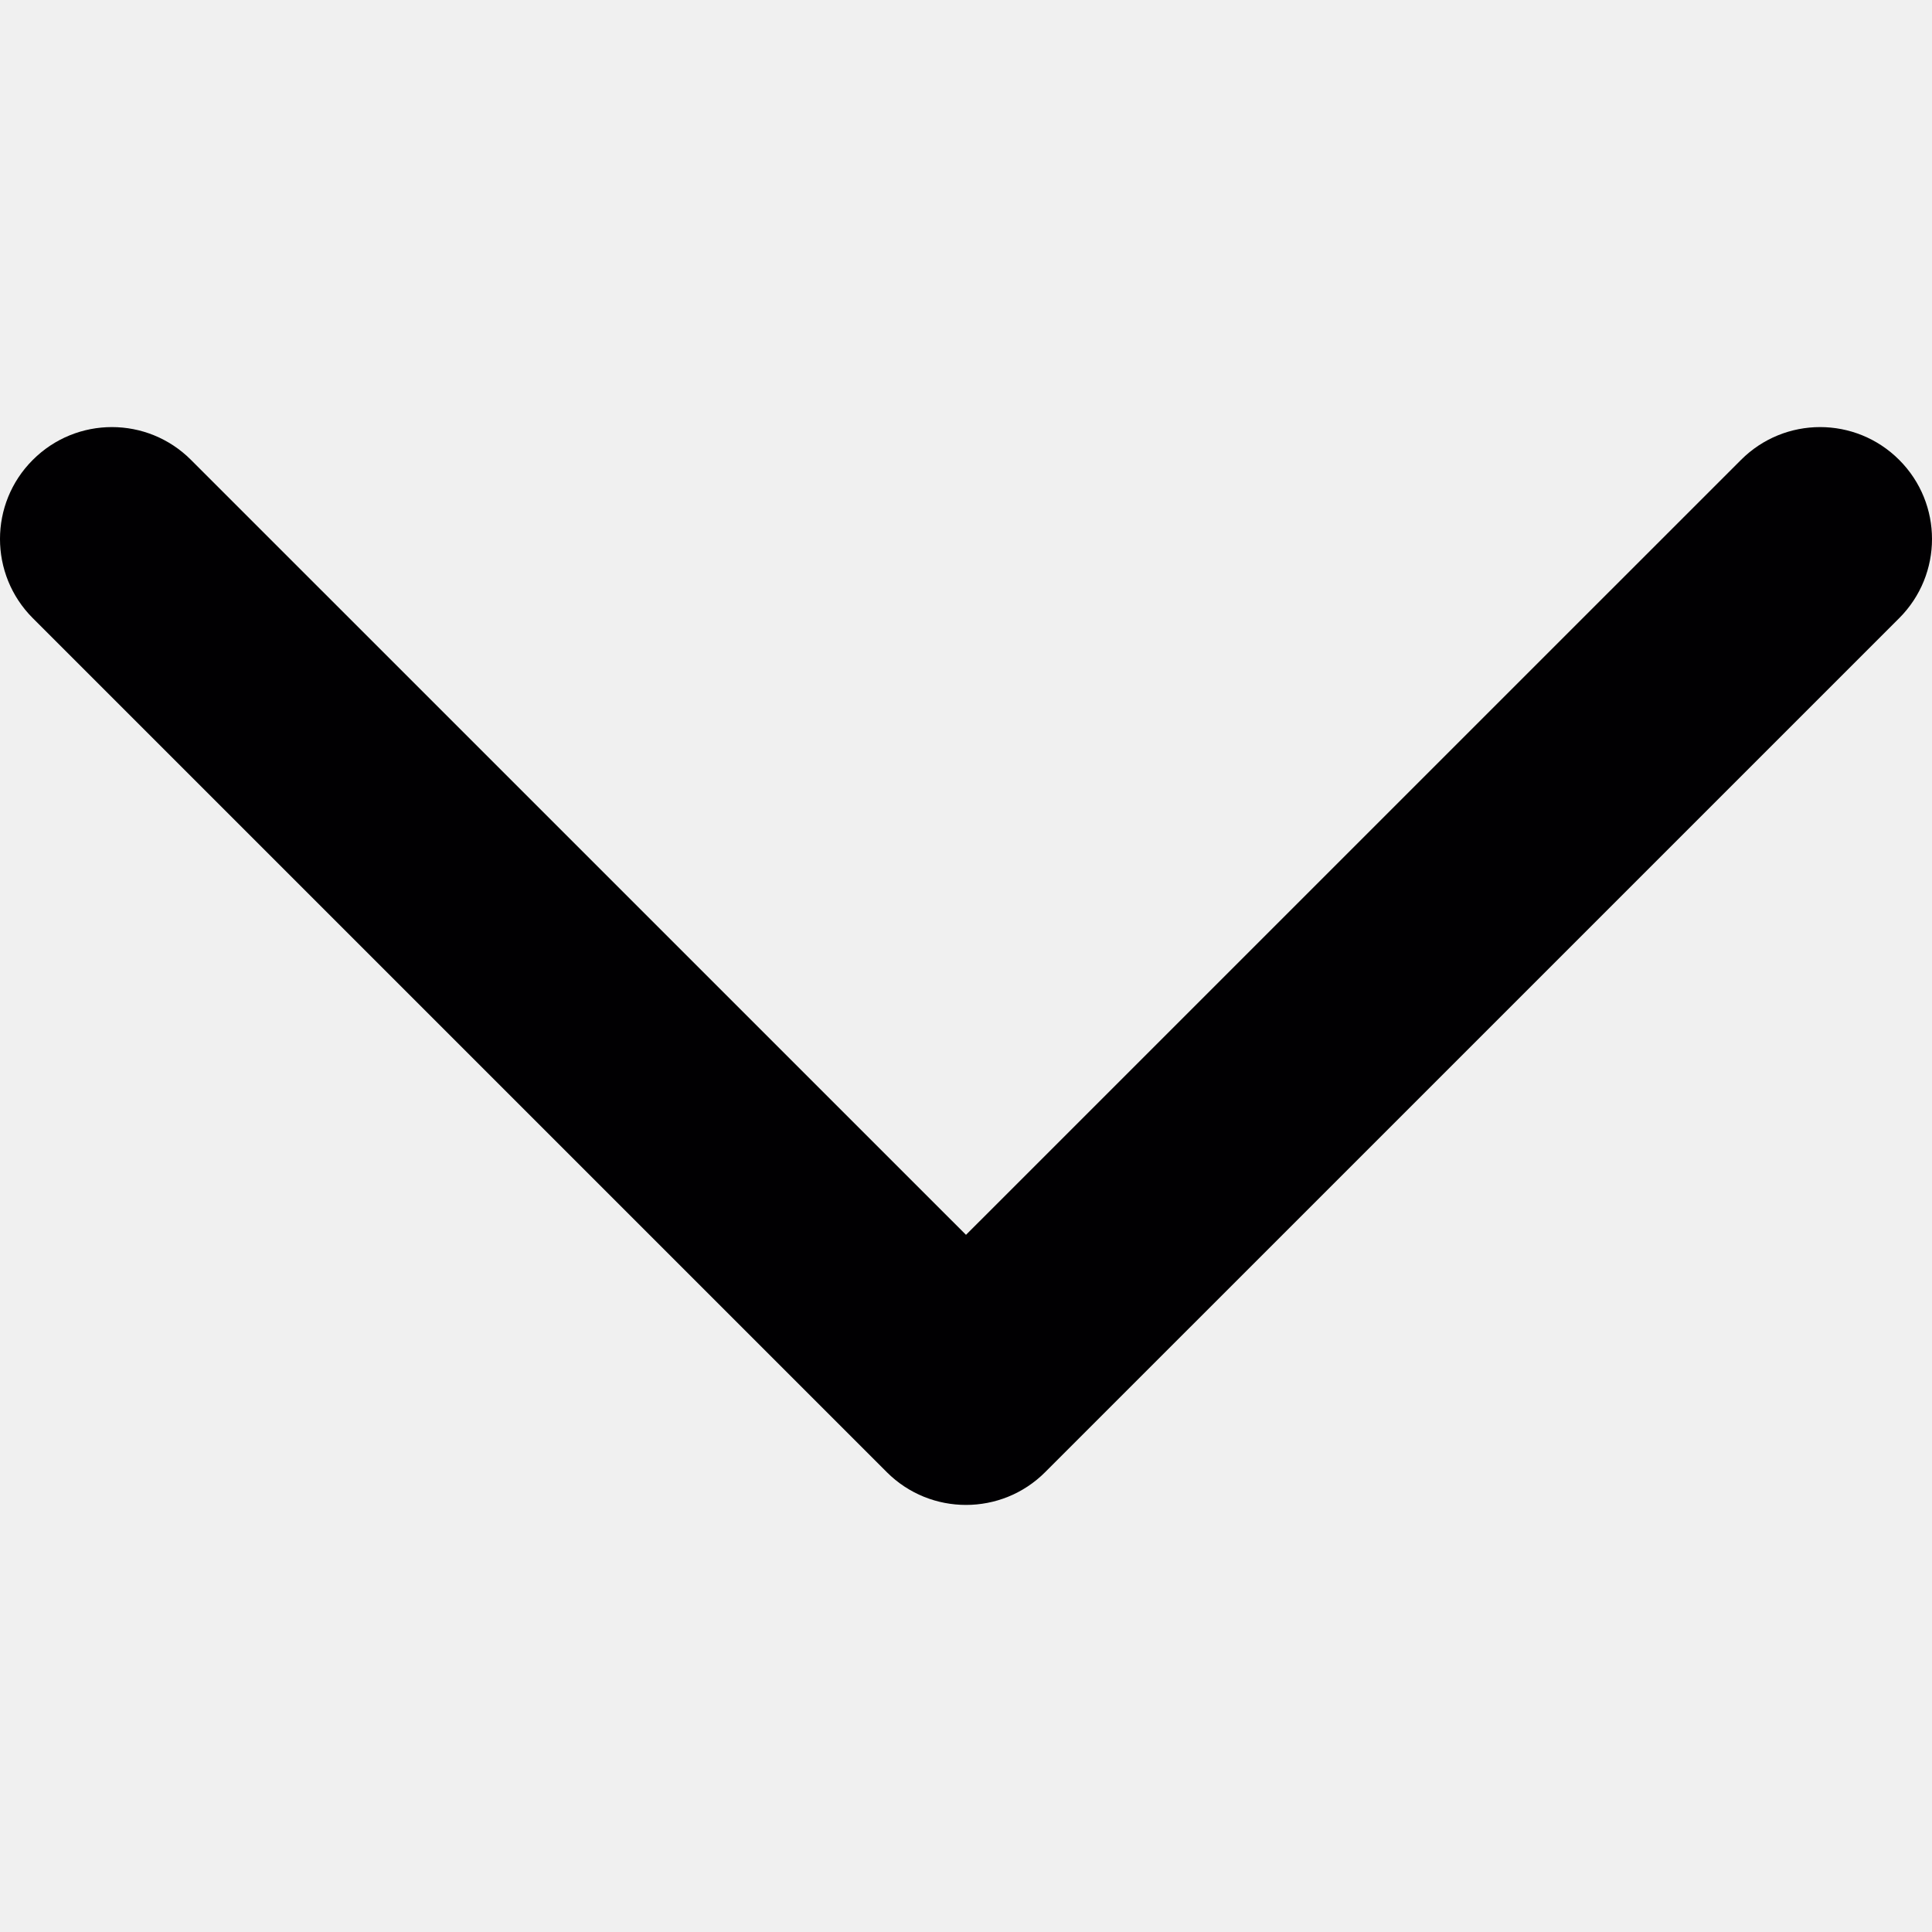
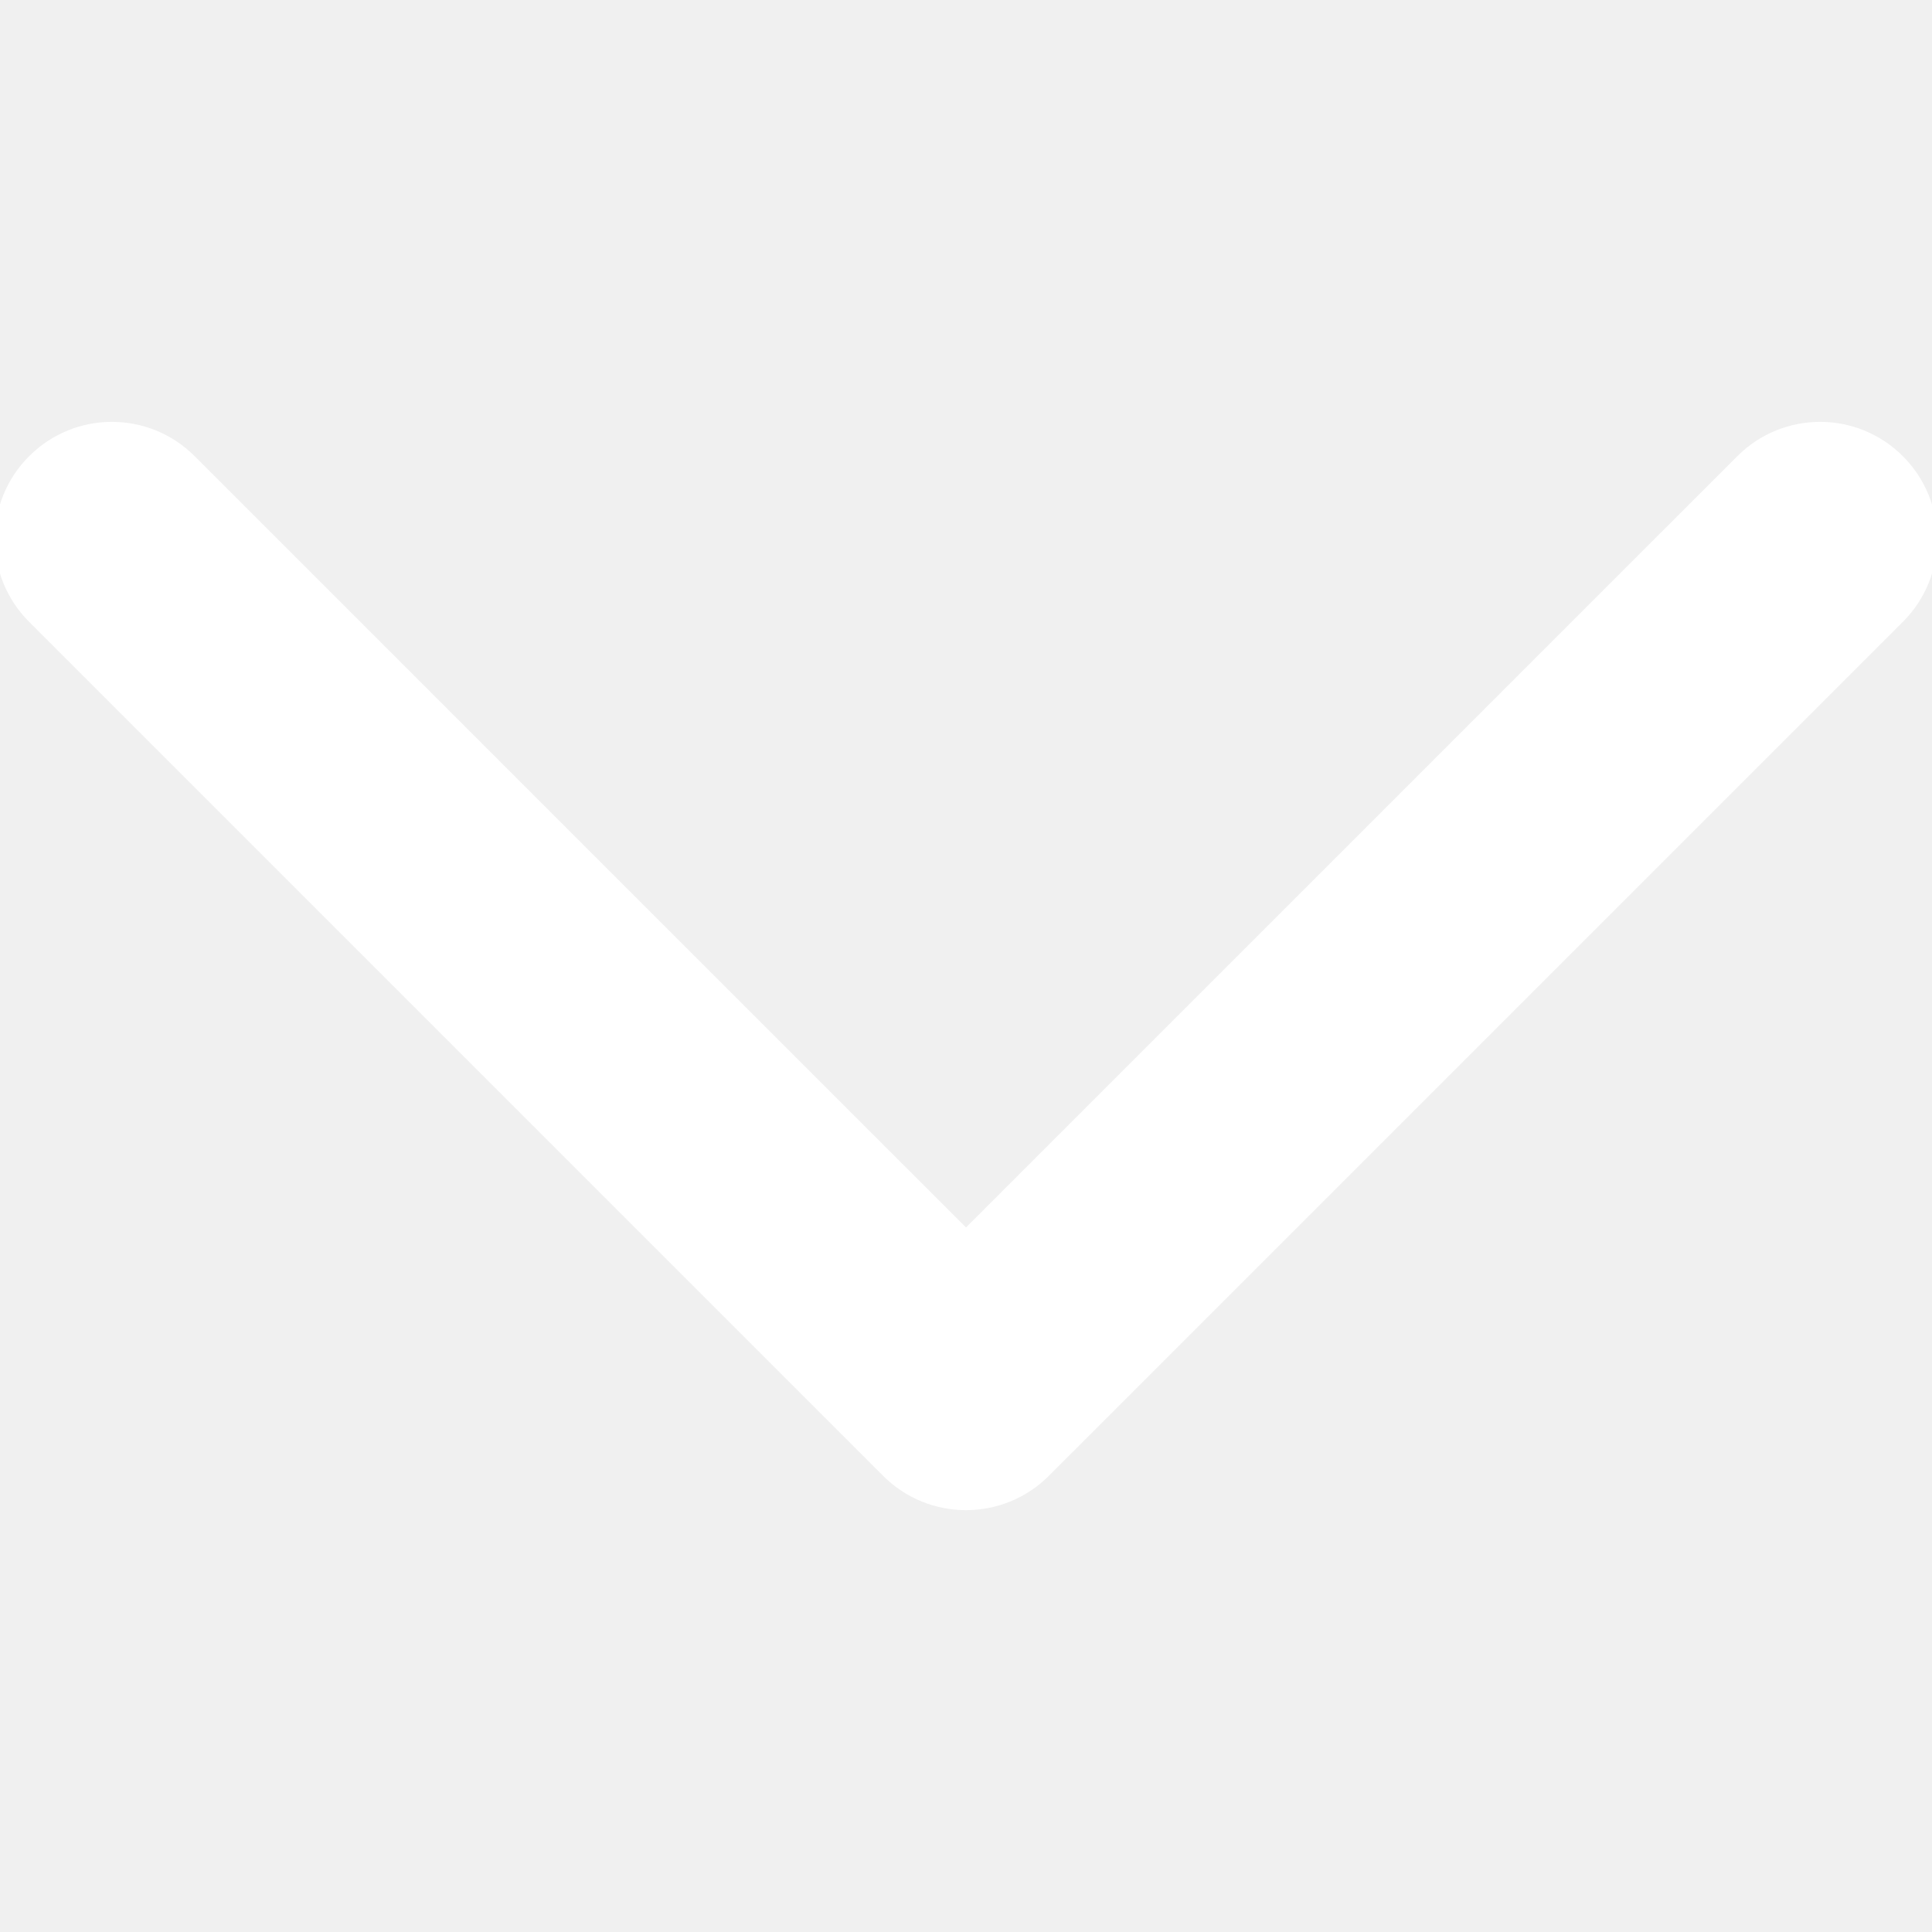
- <svg xmlns="http://www.w3.org/2000/svg" height="200px" width="200px" version="1.1" id="Capa_1" viewBox="0 0 185.344 185.344" xml:space="preserve" fill="#000000">
+ <svg xmlns="http://www.w3.org/2000/svg" height="800px" width="800px" version="1.1" id="Capa_1" viewBox="0 0 185.344 185.344" xml:space="preserve" fill="#ffffff" stroke="#ffffff">
  <g id="SVGRepo_bgCarrier" stroke-width="0" />
  <g id="SVGRepo_tracerCarrier" stroke-linecap="round" stroke-linejoin="round" />
  <g id="SVGRepo_iconCarrier">
    <g>
      <g>
-         <path style="fill:#010002;" d="M92.672,144.373c-2.752,0-5.493-1.044-7.593-3.138L3.145,59.301c-4.194-4.199-4.194-10.992,0-15.18 c4.194-4.199,10.987-4.199,15.18,0l74.347,74.341l74.347-74.341c4.194-4.199,10.987-4.199,15.18,0 c4.194,4.194,4.194,10.981,0,15.18l-81.939,81.934C98.166,143.329,95.419,144.373,92.672,144.373z" />
+         <path style="fill:#fff;" d="M92.672,144.373c-2.752,0-5.493-1.044-7.593-3.138L3.145,59.301c-4.194-4.199-4.194-10.992,0-15.18 c4.194-4.199,10.987-4.199,15.18,0l74.347,74.341l74.347-74.341c4.194-4.199,10.987-4.199,15.18,0 c4.194,4.194,4.194,10.981,0,15.18l-81.939,81.934C98.166,143.329,95.419,144.373,92.672,144.373z" />
      </g>
    </g>
  </g>
</svg>
